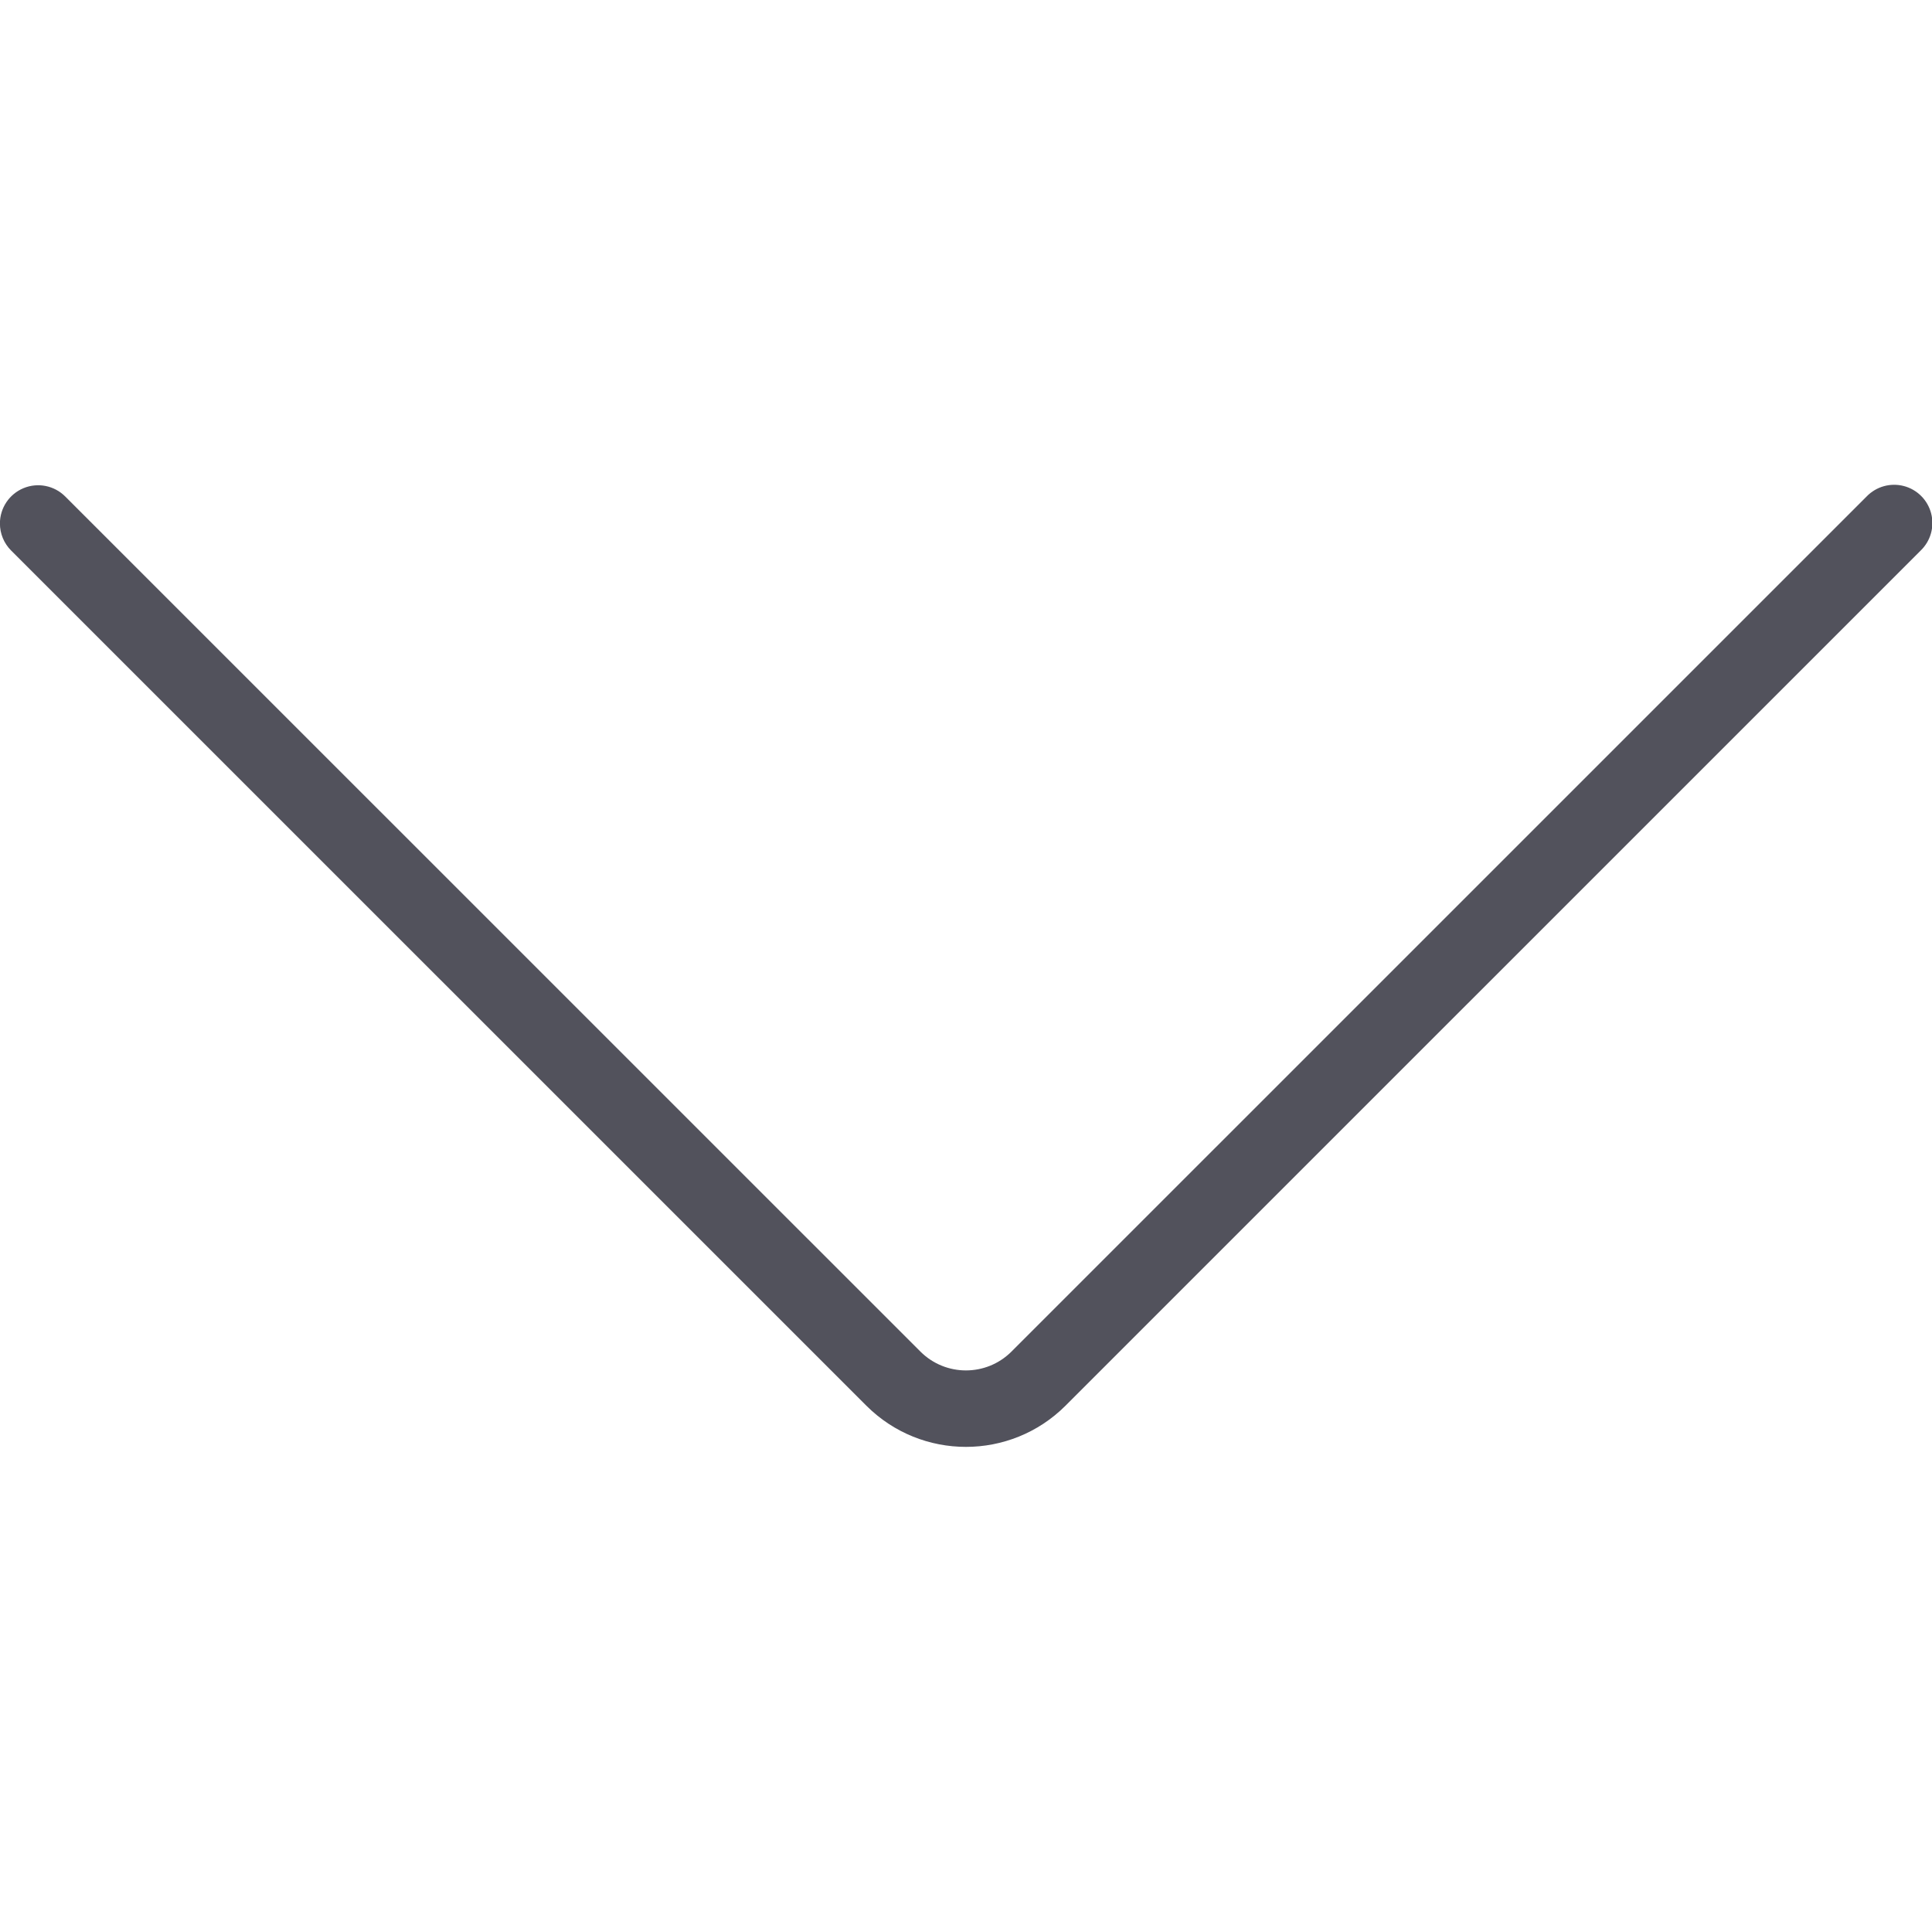
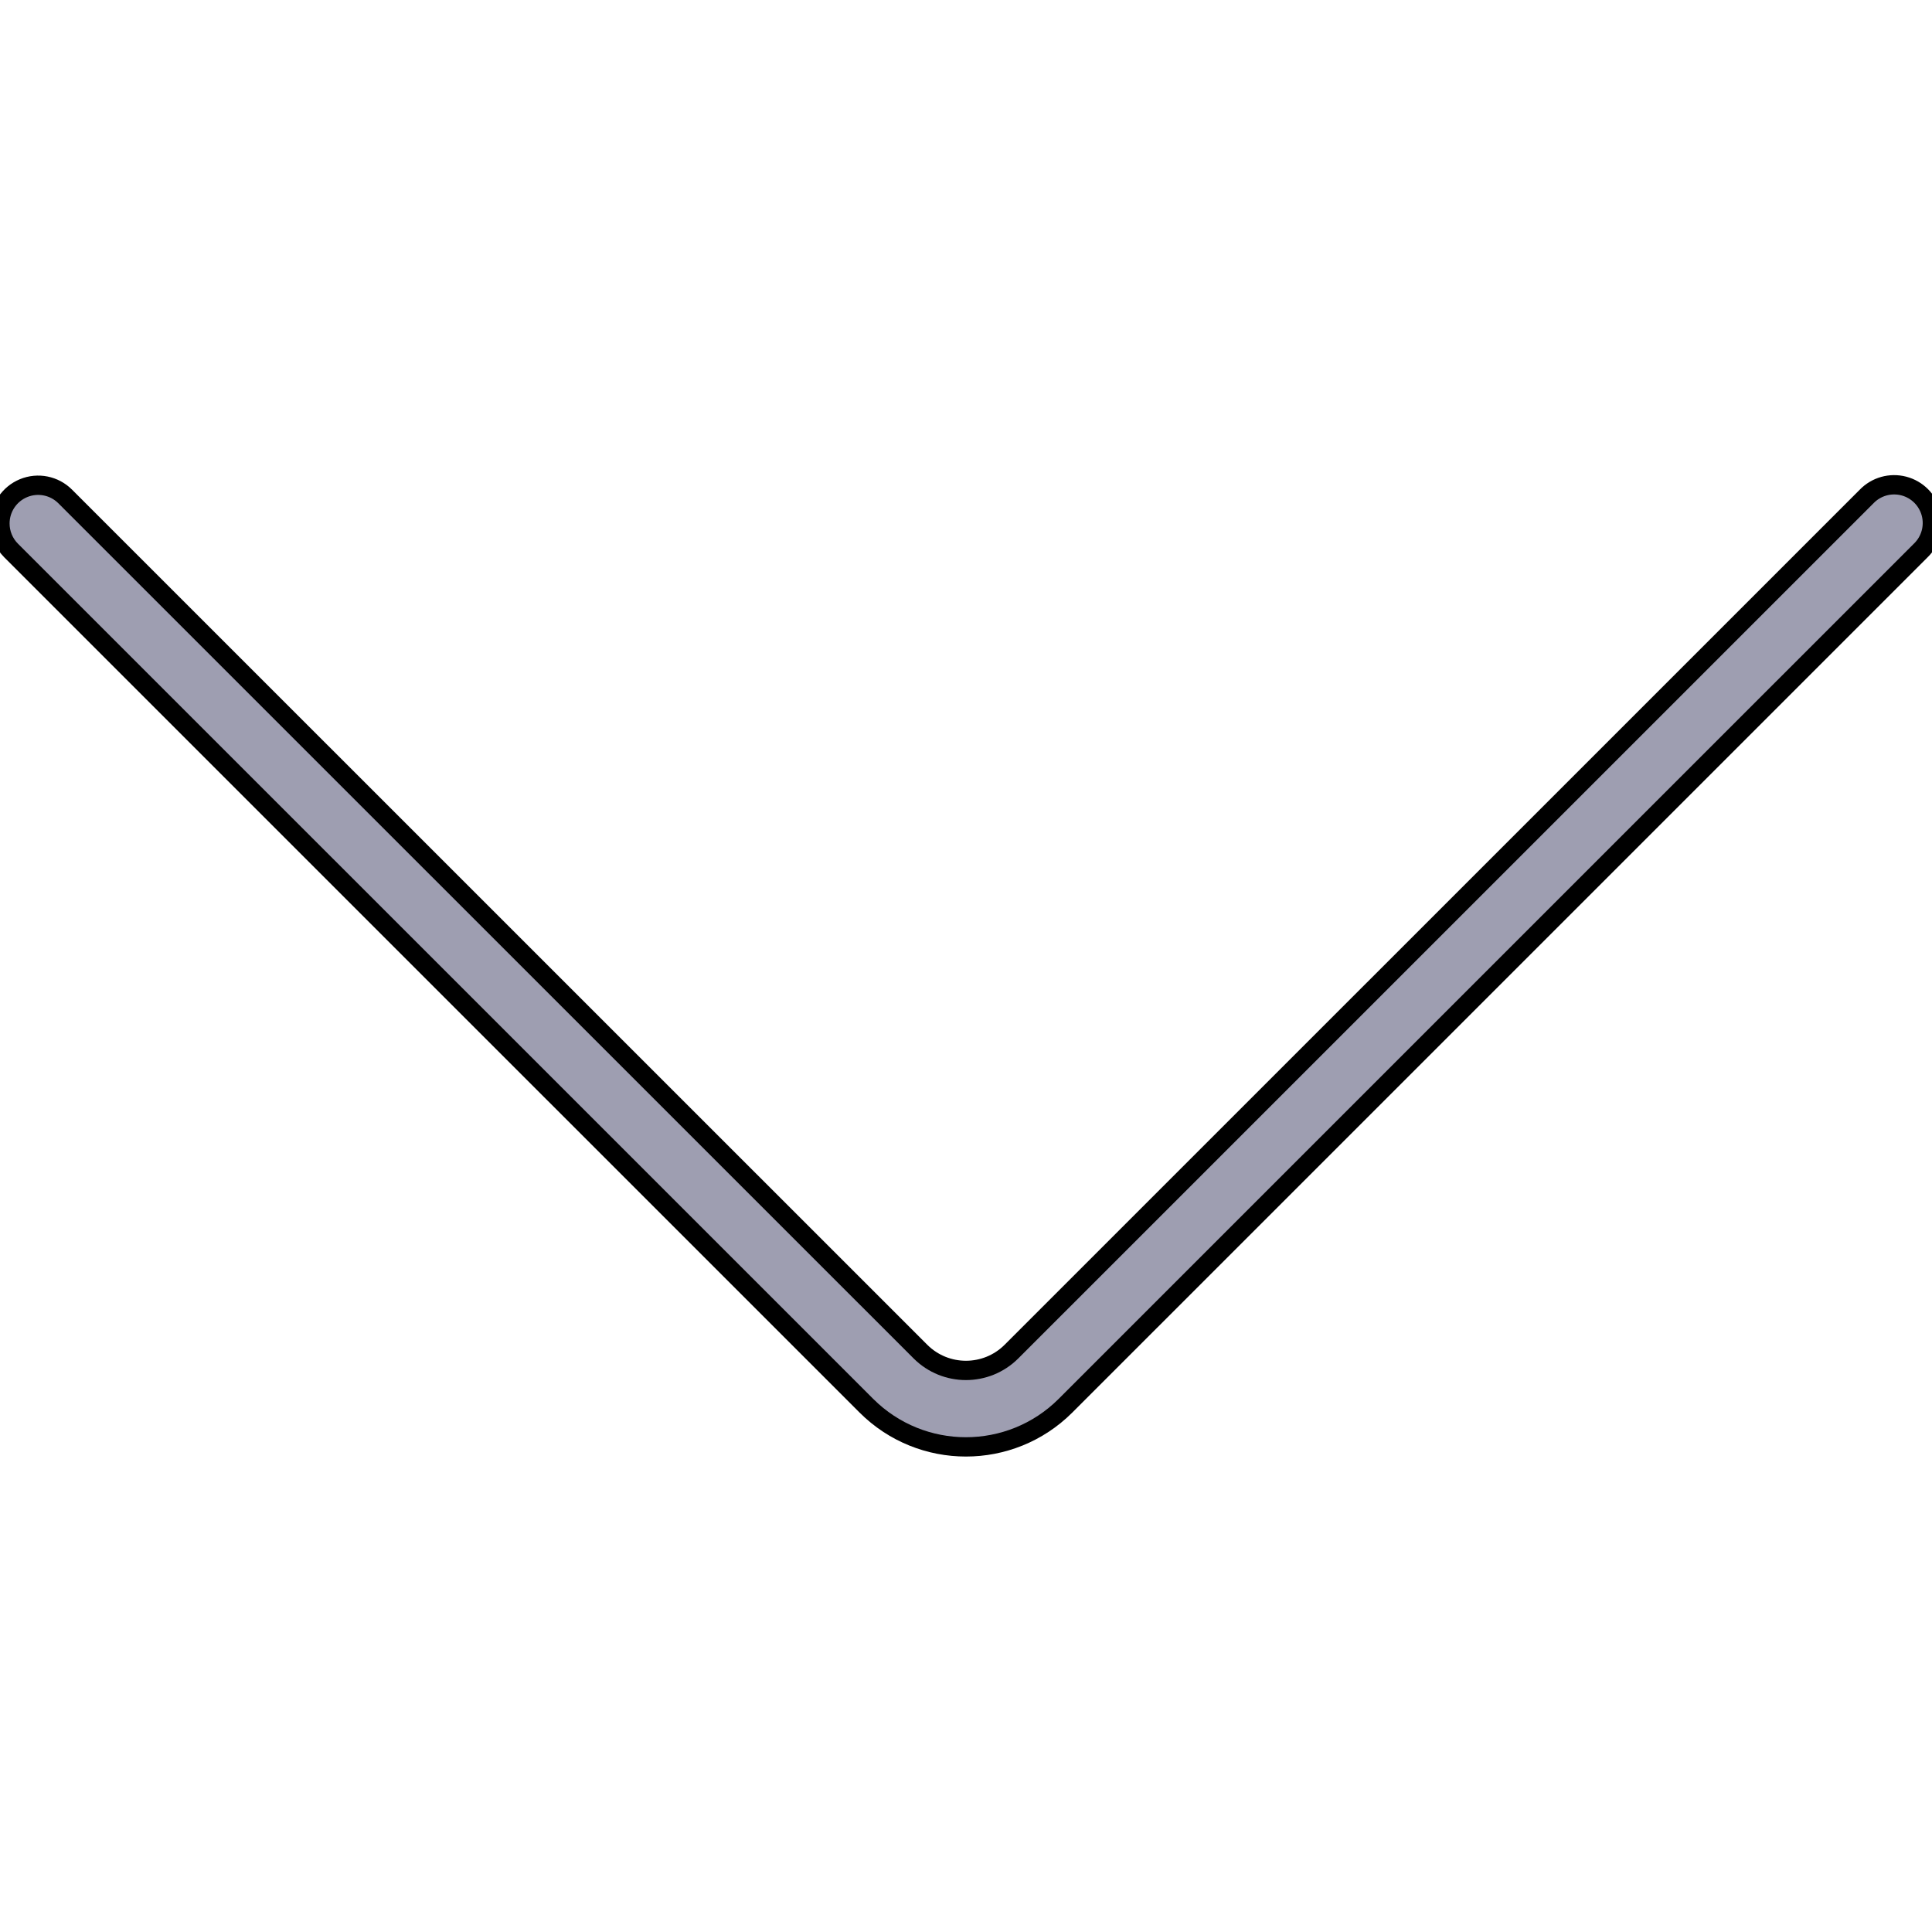
- <svg xmlns="http://www.w3.org/2000/svg" width="64px" height="64px" viewBox="0 -19.04 75.804 75.804" fill="#000000">
+ <svg xmlns="http://www.w3.org/2000/svg" width="64px" height="64px" viewBox="0 -19.04 75.804 75.804" fill="#000000" stroke="#000000" stroke-width="0.758">
  <g id="SVGRepo_bgCarrier" stroke-width="0" />
  <g id="SVGRepo_tracerCarrier" stroke-linecap="round" stroke-linejoin="round" />
  <g id="SVGRepo_iconCarrier">
    <g id="Group_67" data-name="Group 67" transform="translate(-798.203 -587.815)">
-       <path id="Path_59" data-name="Path 59" d="M798.2,589.314a1.5,1.5,0,0,1,2.561-1.06l33.56,33.556a2.528,2.528,0,0,0,3.564,0l33.558-33.556a1.5,1.5,0,1,1,2.121,2.121l-33.558,33.557a5.53,5.53,0,0,1-7.807,0l-33.56-33.557A1.5,1.5,0,0,1,798.2,589.314Z" fill="#52525c" />
+       <path id="Path_59" data-name="Path 59" d="M798.2,589.314a1.5,1.5,0,0,1,2.561-1.06l33.56,33.556a2.528,2.528,0,0,0,3.564,0l33.558-33.556a1.5,1.5,0,1,1,2.121,2.121l-33.558,33.557a5.53,5.53,0,0,1-7.807,0l-33.56-33.557A1.5,1.5,0,0,1,798.2,589.314Z" fill="#9E9EB1" />
    </g>
  </g>
</svg>
